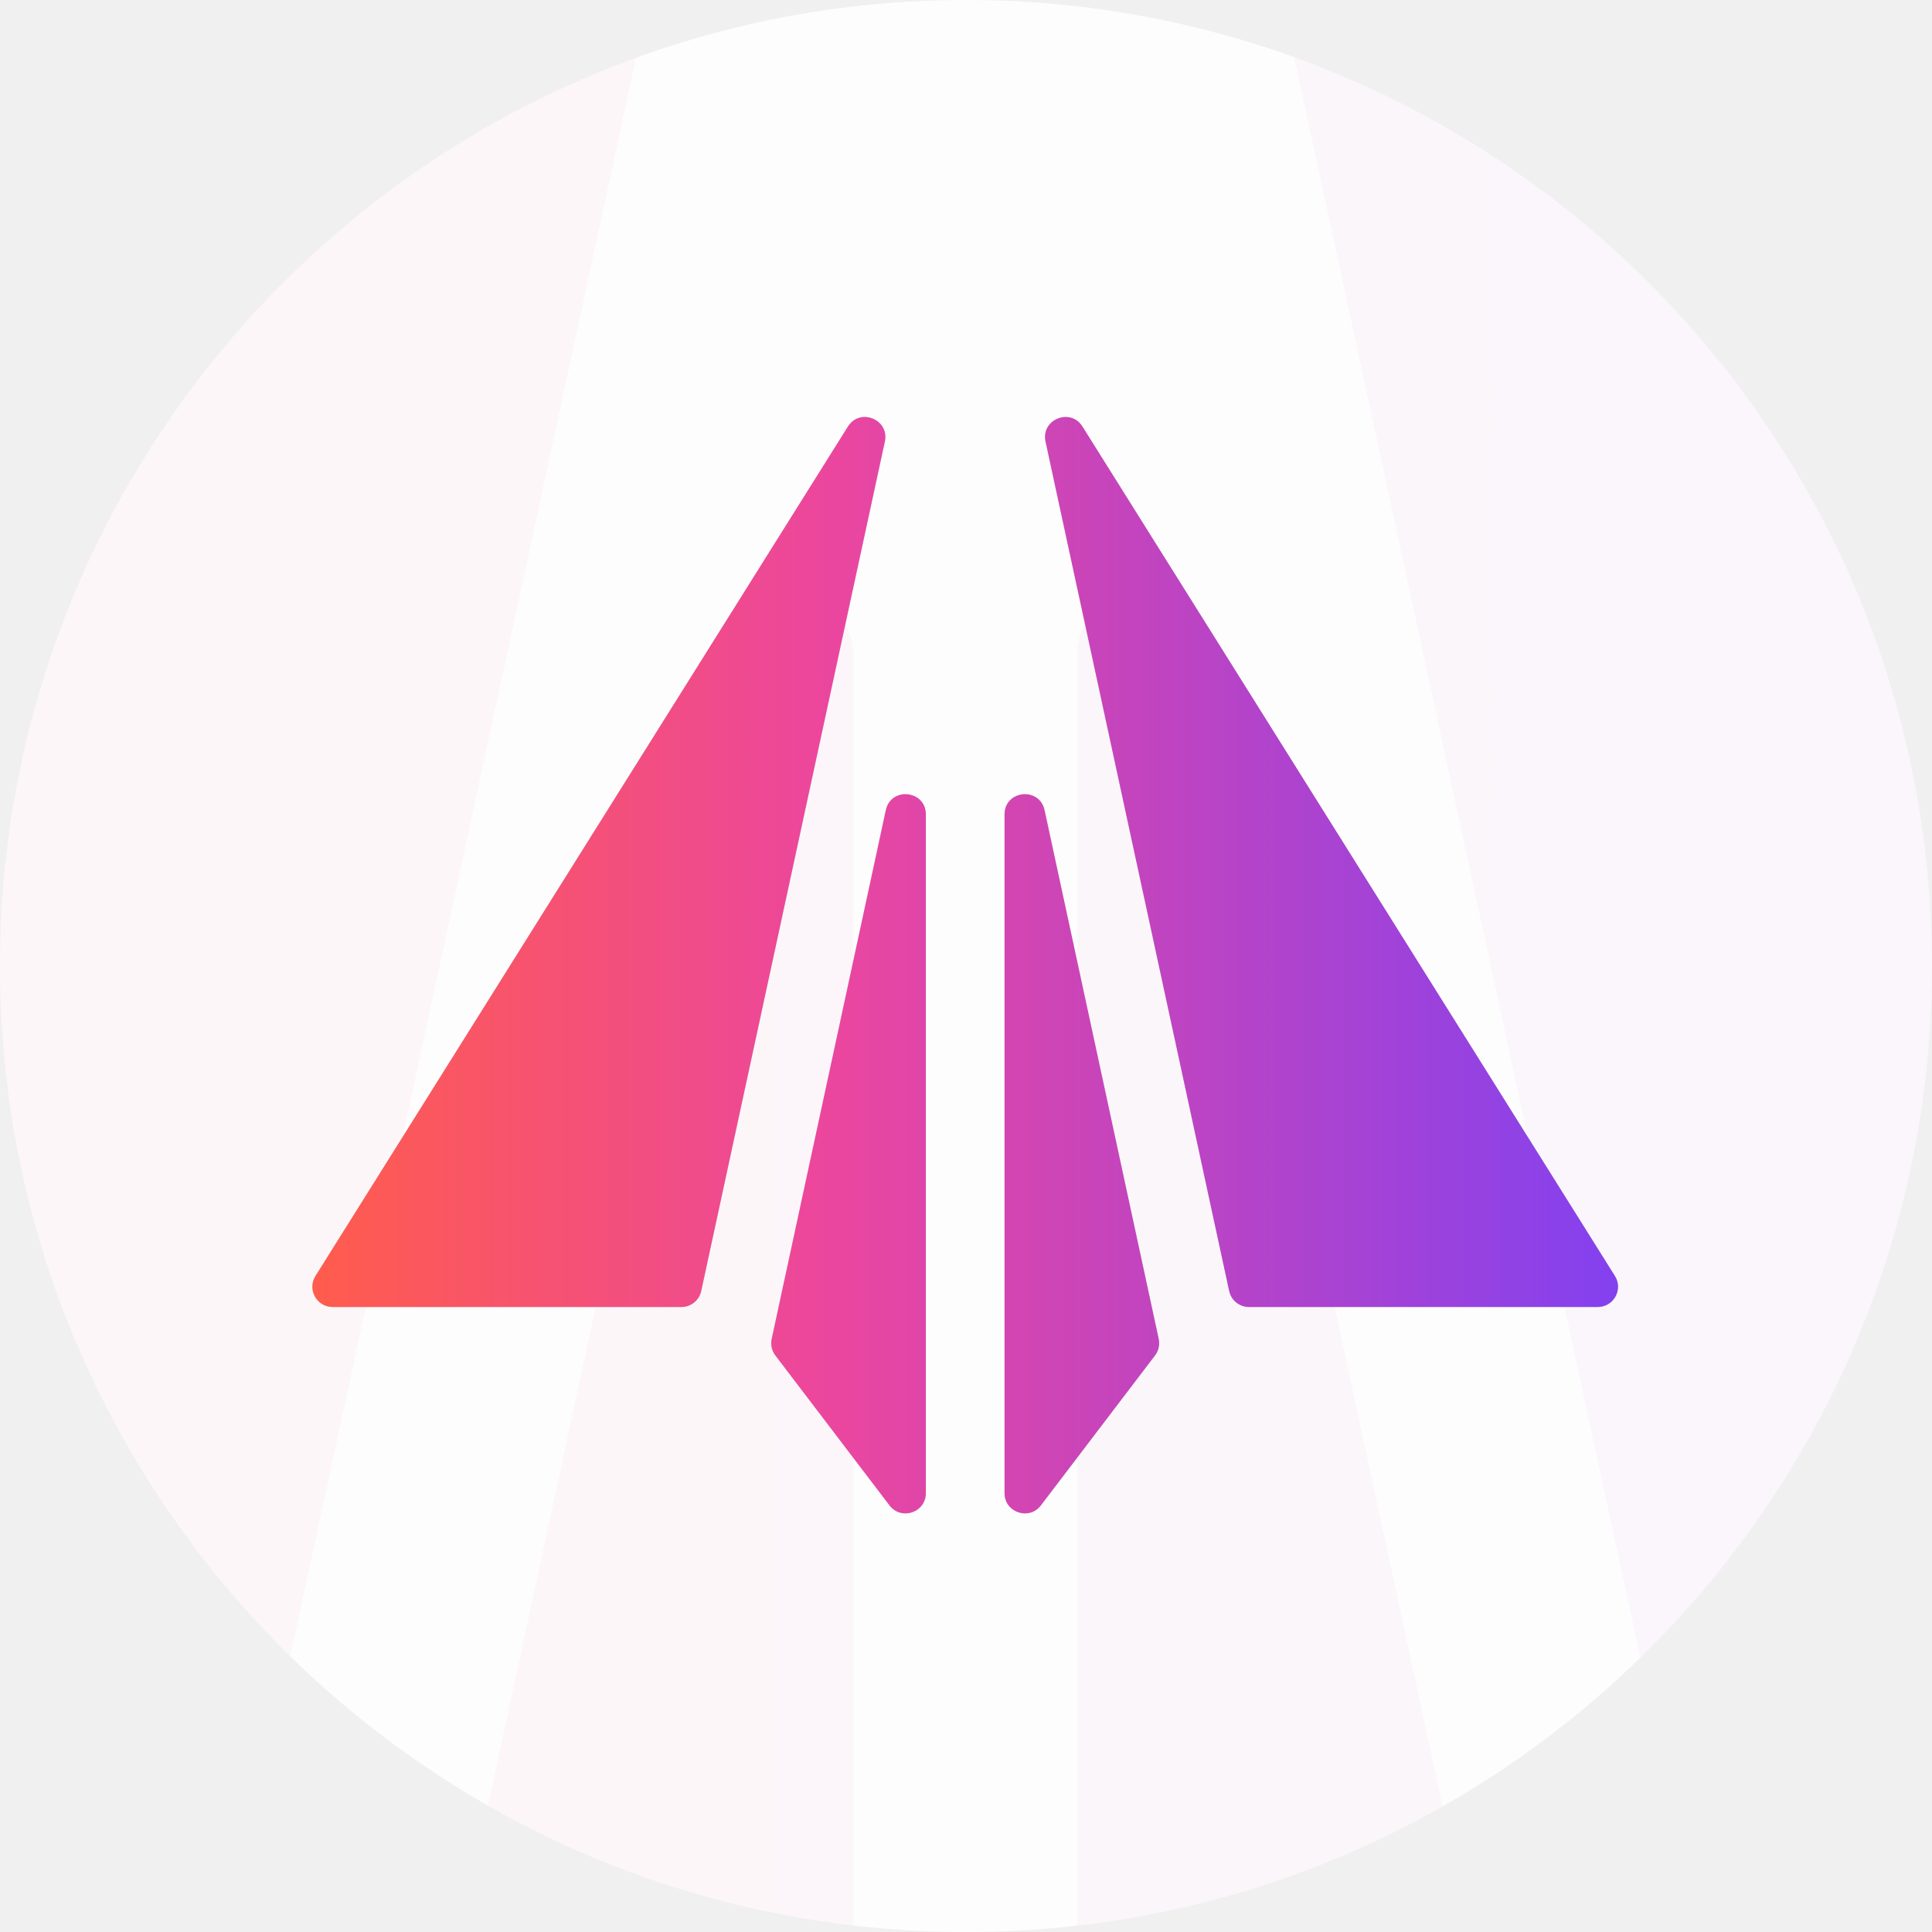
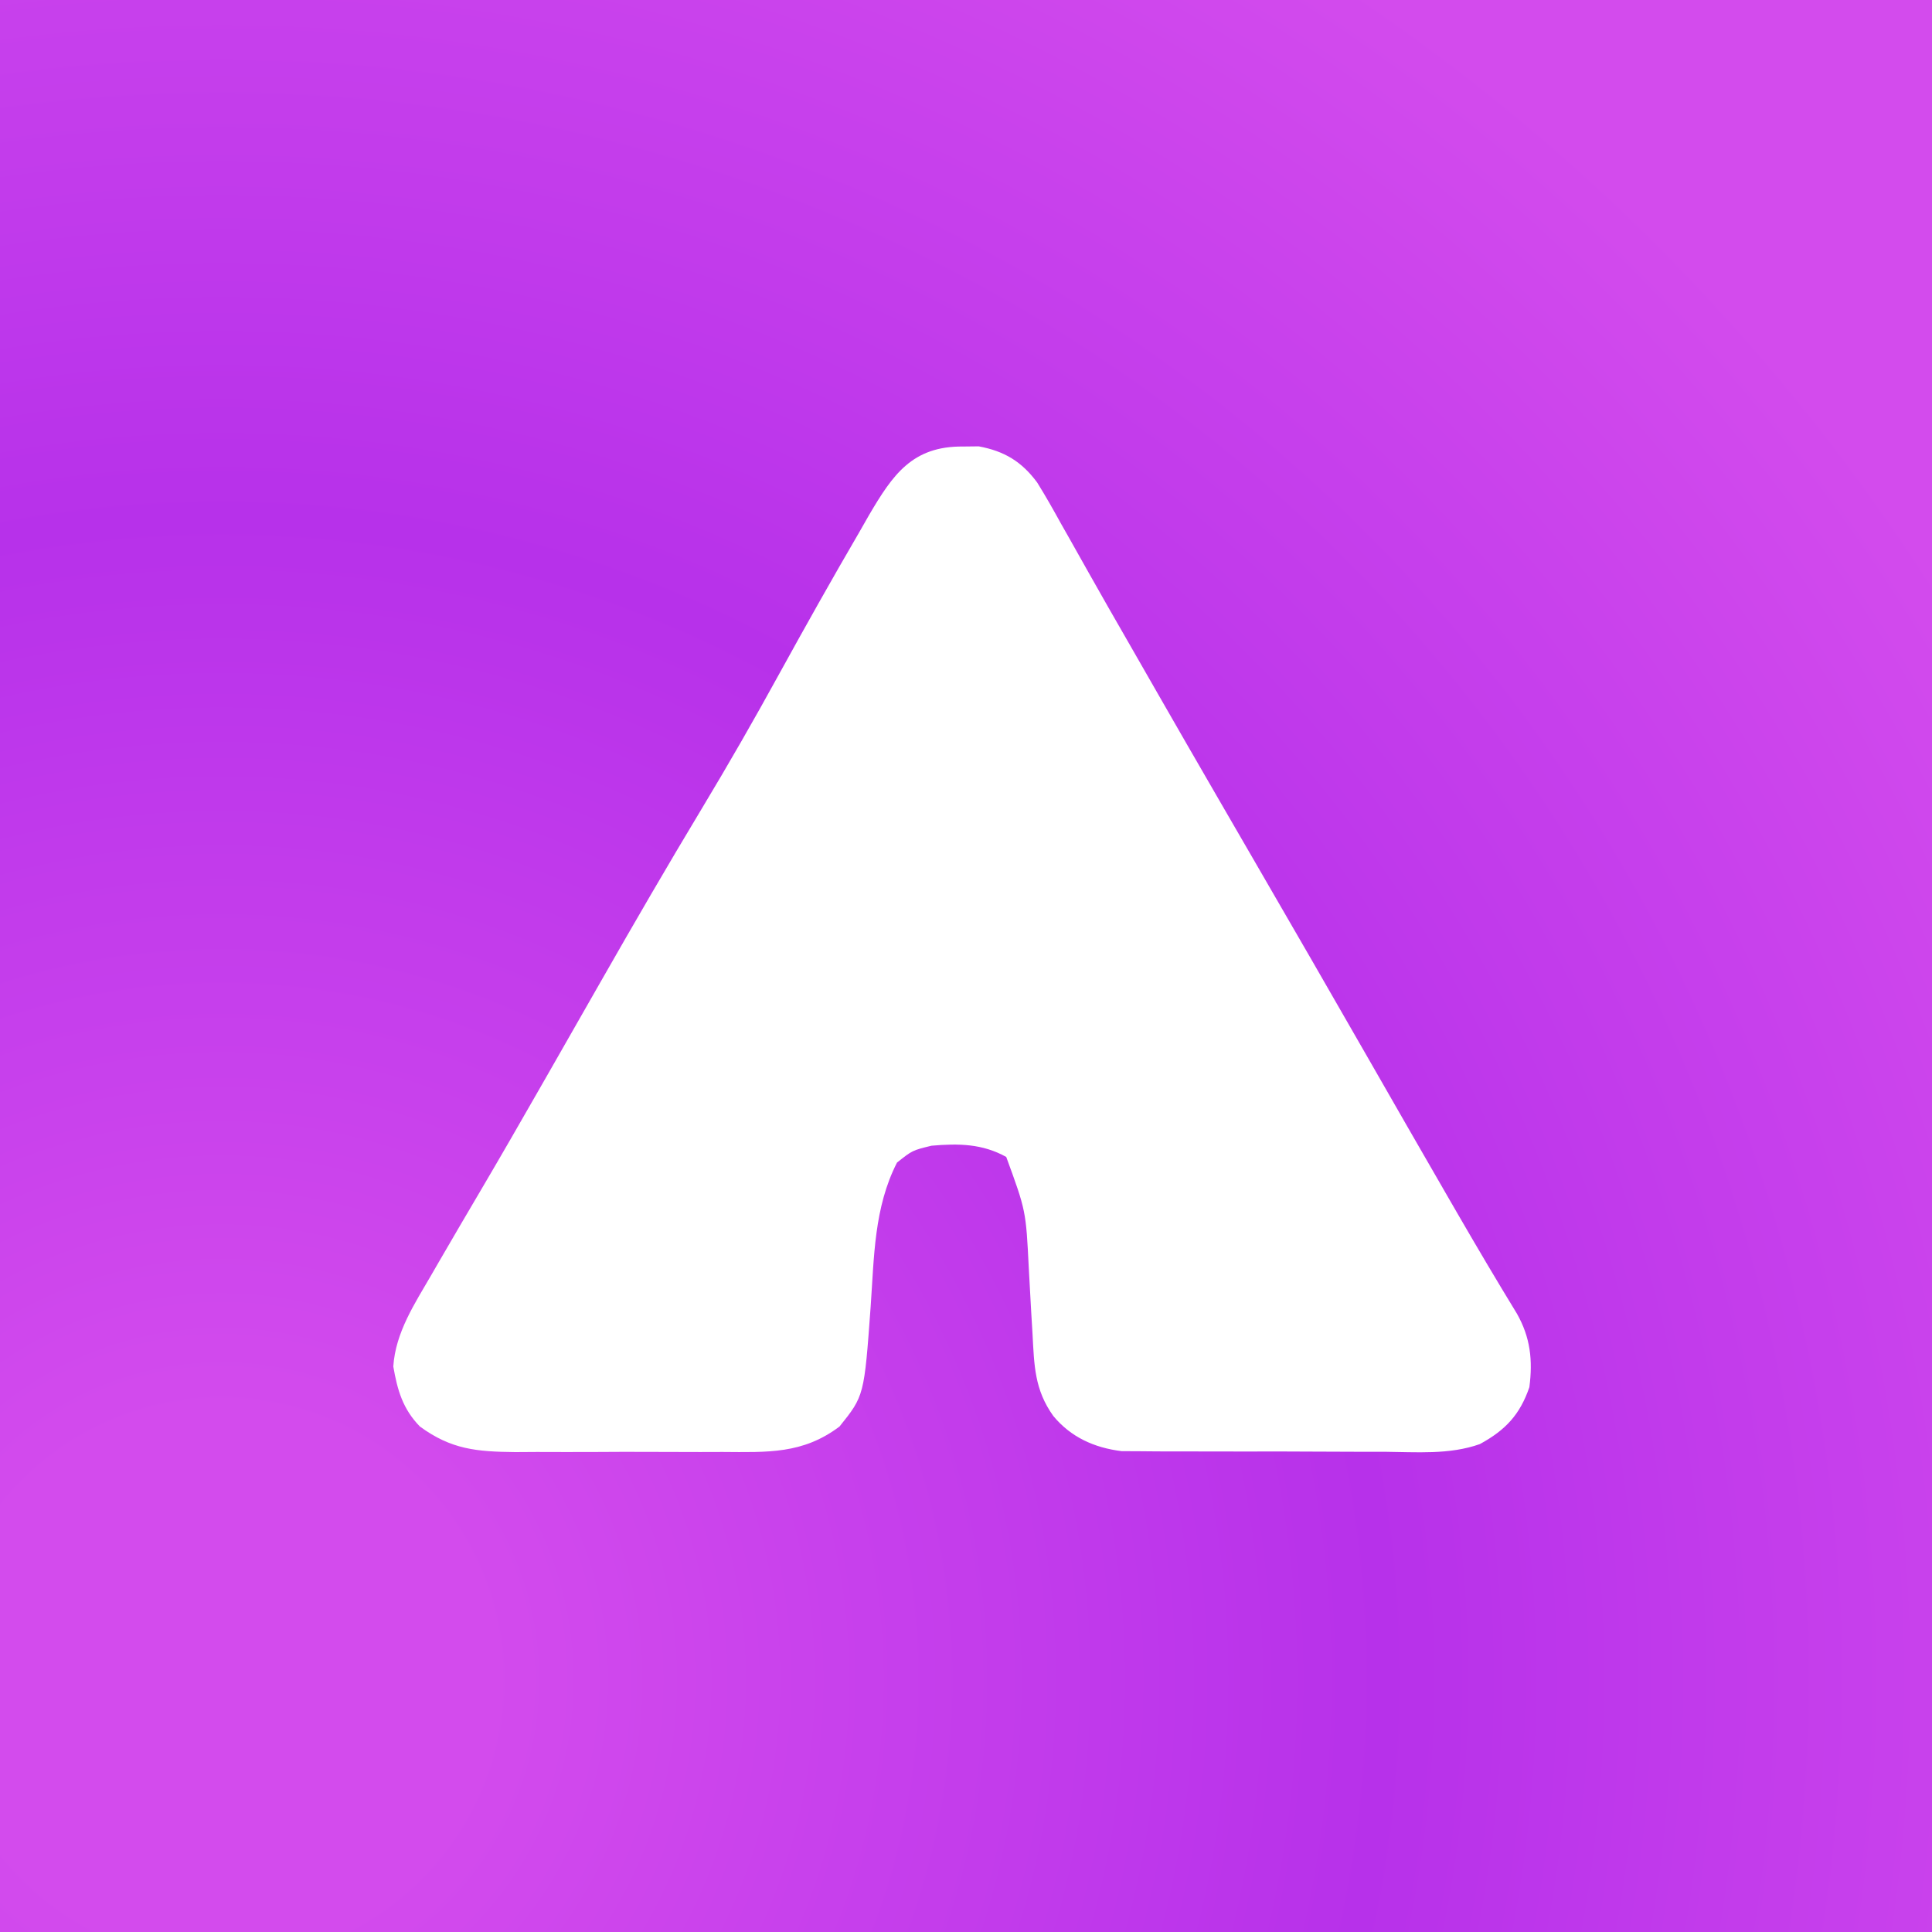
- <svg xmlns="http://www.w3.org/2000/svg" width="1200" height="1200" viewBox="0 0 1200 1200" fill="none">
-   <g clip-path="url(#clip0_1177_62)">
-     <rect width="1200" height="1200" rx="600" fill="#FDFDFD" />
-     <g opacity="0.04">
-       <path d="M806.896 -279.064C785.598 -313.026 733.108 -291.661 741.582 -252.479L1066.32 1248.94C1069.88 1265.41 1084.45 1277.16 1101.31 1277.16H1718.15C1746.29 1277.16 1763.42 1246.19 1748.47 1222.35L806.896 -279.064Z" fill="url(#paint0_linear_1177_62)" />
-       <path d="M669.079 1606.13C669.079 1640.4 712.592 1655.08 733.354 1627.82L935.184 1362.81C941.526 1354.48 943.905 1343.8 941.696 1333.57L739.866 399.014C730.809 357.077 669.079 363.667 669.079 406.57L669.079 1606.13Z" fill="url(#paint1_linear_1177_62)" />
-       <path d="M392.104 -279.064C413.403 -313.026 465.892 -291.661 457.418 -252.479L132.68 1248.94C129.117 1265.41 114.546 1277.16 97.692 1277.16H-519.146C-547.286 1277.16 -564.423 1246.19 -549.473 1222.35L392.104 -279.064Z" fill="url(#paint2_linear_1177_62)" />
-       <path d="M529.921 1606.13C529.921 1640.4 486.408 1655.08 465.646 1627.82L263.816 1362.81C257.474 1354.48 255.095 1343.8 257.304 1333.57L459.134 399.014C468.191 357.077 529.921 363.667 529.921 406.57V1606.13Z" fill="url(#paint3_linear_1177_62)" />
-     </g>
-     <path d="M672.345 264.951C664.864 253.017 646.428 260.525 649.404 274.293L763.463 801.88C764.715 807.668 769.833 811.799 775.752 811.799H992.407C1002.29 811.799 1008.31 800.915 1003.06 792.538L672.345 264.951Z" fill="#D9D9D9" />
-     <path d="M672.345 264.951C664.864 253.017 646.428 260.525 649.404 274.293L763.463 801.88C764.715 807.668 769.833 811.799 775.752 811.799H992.407C1002.29 811.799 1008.31 800.915 1003.06 792.538L672.345 264.951Z" fill="url(#paint4_linear_1177_62)" />
-     <path d="M623.939 927.397C623.939 939.438 639.222 944.597 646.514 935.018L717.404 841.895C719.631 838.969 720.467 835.214 719.691 831.618L648.801 503.223C645.62 488.487 623.939 490.802 623.939 505.878L623.939 927.397Z" fill="#D9D9D9" />
-     <path d="M623.939 927.397C623.939 939.438 639.222 944.597 646.514 935.018L717.404 841.895C719.631 838.969 720.467 835.214 719.691 831.618L648.801 503.223C645.62 488.487 623.939 490.802 623.939 505.878L623.939 927.397Z" fill="url(#paint5_linear_1177_62)" />
-     <path d="M526.655 264.951C534.136 253.017 552.572 260.525 549.596 274.293L435.537 801.88C434.285 807.668 429.167 811.799 423.248 811.799H206.593C196.709 811.799 190.69 800.915 195.941 792.538L526.655 264.951Z" fill="#D9D9D9" />
-     <path d="M526.655 264.951C534.136 253.017 552.572 260.525 549.596 274.293L435.537 801.88C434.285 807.668 429.167 811.799 423.248 811.799H206.593C196.709 811.799 190.69 800.915 195.941 792.538L526.655 264.951Z" fill="url(#paint6_linear_1177_62)" />
-     <path d="M575.061 927.397C575.061 939.438 559.778 944.597 552.486 935.018L481.596 841.895C479.369 838.969 478.533 835.214 479.309 831.618L550.199 503.223C553.38 488.487 575.061 490.802 575.061 505.878V927.397Z" fill="#D9D9D9" />
-     <path d="M575.061 927.397C575.061 939.438 559.778 944.597 552.486 935.018L481.596 841.895C479.369 838.969 478.533 835.214 479.309 831.618L550.199 503.223C553.38 488.487 575.061 490.802 575.061 505.878V927.397Z" fill="url(#paint7_linear_1177_62)" />
+ <svg xmlns="http://www.w3.org/2000/svg" width="512" height="512" viewBox="0 0 512 512" fill="none">
+   <g clip-path="url(#clip0_21_22)">
+     <rect width="512" height="512" fill="url(#paint0_radial_21_22)" />
+     <path d="M255.238 118.334C257.288 118.311 257.288 118.311 259.38 118.287C266.181 119.557 270.745 122.318 274.85 127.85C277.068 131.412 279.118 135.031 281.137 138.705C281.914 140.075 282.69 141.445 283.491 142.856C285.159 145.8 286.818 148.749 288.469 151.702C291.91 157.839 295.419 163.939 298.927 170.04C301.632 174.745 304.329 179.456 307.023 184.167C312.112 193.056 317.232 201.928 322.365 210.793C323.177 212.196 323.989 213.598 324.825 215.043C327.274 219.27 329.723 223.496 332.172 227.723C342.366 245.313 352.539 262.915 362.641 280.557C369.697 292.878 376.768 305.191 383.874 317.485C384.695 318.906 385.516 320.327 386.363 321.791C391.477 330.621 396.661 339.402 401.988 348.111C405.581 354.429 406.23 360.535 405.297 367.621C402.832 374.815 399.038 378.972 392.169 382.703C384.106 385.566 375.299 384.806 366.824 384.731C364.709 384.731 362.595 384.733 360.48 384.737C356.063 384.739 351.648 384.721 347.231 384.687C341.588 384.644 335.946 384.648 330.302 384.667C325.941 384.678 321.579 384.666 317.218 384.648C315.138 384.641 313.058 384.64 310.977 384.646C308.065 384.651 305.153 384.623 302.241 384.594C300.589 384.586 298.936 384.577 297.234 384.569C289.986 383.674 283.773 380.853 279.137 375.249C274.137 368.27 274.077 361.828 273.627 353.459C273.515 351.596 273.403 349.733 273.287 347.814C273.063 343.927 272.848 340.04 272.645 336.152C271.889 320.865 271.889 320.865 266.664 306.602C260.329 303.085 254.041 302.999 246.859 303.625C241.781 304.865 241.781 304.865 237.719 308.09C231.621 319.975 231.657 333.141 230.739 346.177C229.019 369.891 229.019 369.891 222.484 378.039C212.773 385.366 203.426 384.859 191.492 384.783C188.56 384.791 188.56 384.791 185.569 384.8C181.445 384.809 177.323 384.796 173.2 384.768C167.939 384.734 162.68 384.754 157.419 384.79C152.368 384.816 147.317 384.798 142.266 384.783C140.388 384.795 138.511 384.807 136.576 384.819C126.296 384.71 119.595 384.127 111.273 378.039C106.737 373.374 105.315 368.404 104.228 362.133C104.822 353.109 109.854 345.555 114.32 337.855C114.942 336.779 115.563 335.703 116.204 334.594C119.947 328.132 123.726 321.692 127.519 315.258C132.774 306.333 137.933 297.357 143.075 288.37C143.966 286.815 144.856 285.26 145.774 283.657C150.282 275.782 154.781 267.901 159.274 260.017C168.033 244.664 176.893 229.385 186.017 214.235C193.092 202.484 199.898 190.626 206.488 178.609C213.428 166.006 220.464 153.463 227.721 141.03C228.585 139.515 229.449 137.999 230.34 136.438C236.541 125.925 241.707 118.182 255.238 118.334Z" fill="white" />
  </g>
  <defs>
-     <linearGradient id="paint0_linear_1177_62" x1="-555" y1="543.798" x2="1754" y2="543.798" gradientUnits="userSpaceOnUse">
-       <stop stop-color="#FF5C4D" />
-       <stop offset="0.4" stop-color="#EB469F" />
-       <stop offset="1" stop-color="#8341EF" />
-     </linearGradient>
-     <linearGradient id="paint1_linear_1177_62" x1="-555" y1="543.798" x2="1754" y2="543.798" gradientUnits="userSpaceOnUse">
-       <stop stop-color="#FF5C4D" />
-       <stop offset="0.4" stop-color="#EB469F" />
-       <stop offset="1" stop-color="#8341EF" />
-     </linearGradient>
-     <linearGradient id="paint2_linear_1177_62" x1="-555" y1="543.798" x2="1754" y2="543.798" gradientUnits="userSpaceOnUse">
-       <stop stop-color="#FF5C4D" />
-       <stop offset="0.4" stop-color="#EB469F" />
-       <stop offset="1" stop-color="#8341EF" />
-     </linearGradient>
-     <linearGradient id="paint3_linear_1177_62" x1="-555" y1="543.798" x2="1754" y2="543.798" gradientUnits="userSpaceOnUse">
-       <stop stop-color="#FF5C4D" />
-       <stop offset="0.4" stop-color="#EB469F" />
-       <stop offset="1" stop-color="#8341EF" />
-     </linearGradient>
-     <linearGradient id="paint4_linear_1177_62" x1="194" y1="554.099" x2="1005" y2="554.099" gradientUnits="userSpaceOnUse">
-       <stop stop-color="#FF5C4D" />
-       <stop offset="0.4" stop-color="#EB469F" />
-       <stop offset="1" stop-color="#8341EF" />
-     </linearGradient>
-     <linearGradient id="paint5_linear_1177_62" x1="194" y1="554.099" x2="1005" y2="554.099" gradientUnits="userSpaceOnUse">
-       <stop stop-color="#FF5C4D" />
-       <stop offset="0.4" stop-color="#EB469F" />
-       <stop offset="1" stop-color="#8341EF" />
-     </linearGradient>
-     <linearGradient id="paint6_linear_1177_62" x1="194" y1="554.099" x2="1005" y2="554.099" gradientUnits="userSpaceOnUse">
-       <stop stop-color="#FF5C4D" />
-       <stop offset="0.4" stop-color="#EB469F" />
-       <stop offset="1" stop-color="#8341EF" />
-     </linearGradient>
-     <linearGradient id="paint7_linear_1177_62" x1="194" y1="554.099" x2="1005" y2="554.099" gradientUnits="userSpaceOnUse">
-       <stop stop-color="#FF5C4D" />
-       <stop offset="0.4" stop-color="#EB469F" />
-       <stop offset="1" stop-color="#8341EF" />
-     </linearGradient>
-     <clipPath id="clip0_1177_62">
-       <rect width="1200" height="1200" rx="600" fill="white" />
+     <radialGradient id="paint0_radial_21_22" cx="0" cy="0" r="1" gradientUnits="userSpaceOnUse" gradientTransform="translate(60.5 440) rotate(-42.831) scale(532.479)">
+       <stop offset="0.13" stop-color="#D34BED" />
+       <stop offset="0.568" stop-color="#B731EA" />
+       <stop offset="1" stop-color="#D34BED" />
+     </radialGradient>
+     <clipPath id="clip0_21_22">
+       <rect width="512" height="512" fill="white" />
    </clipPath>
  </defs>
</svg>
